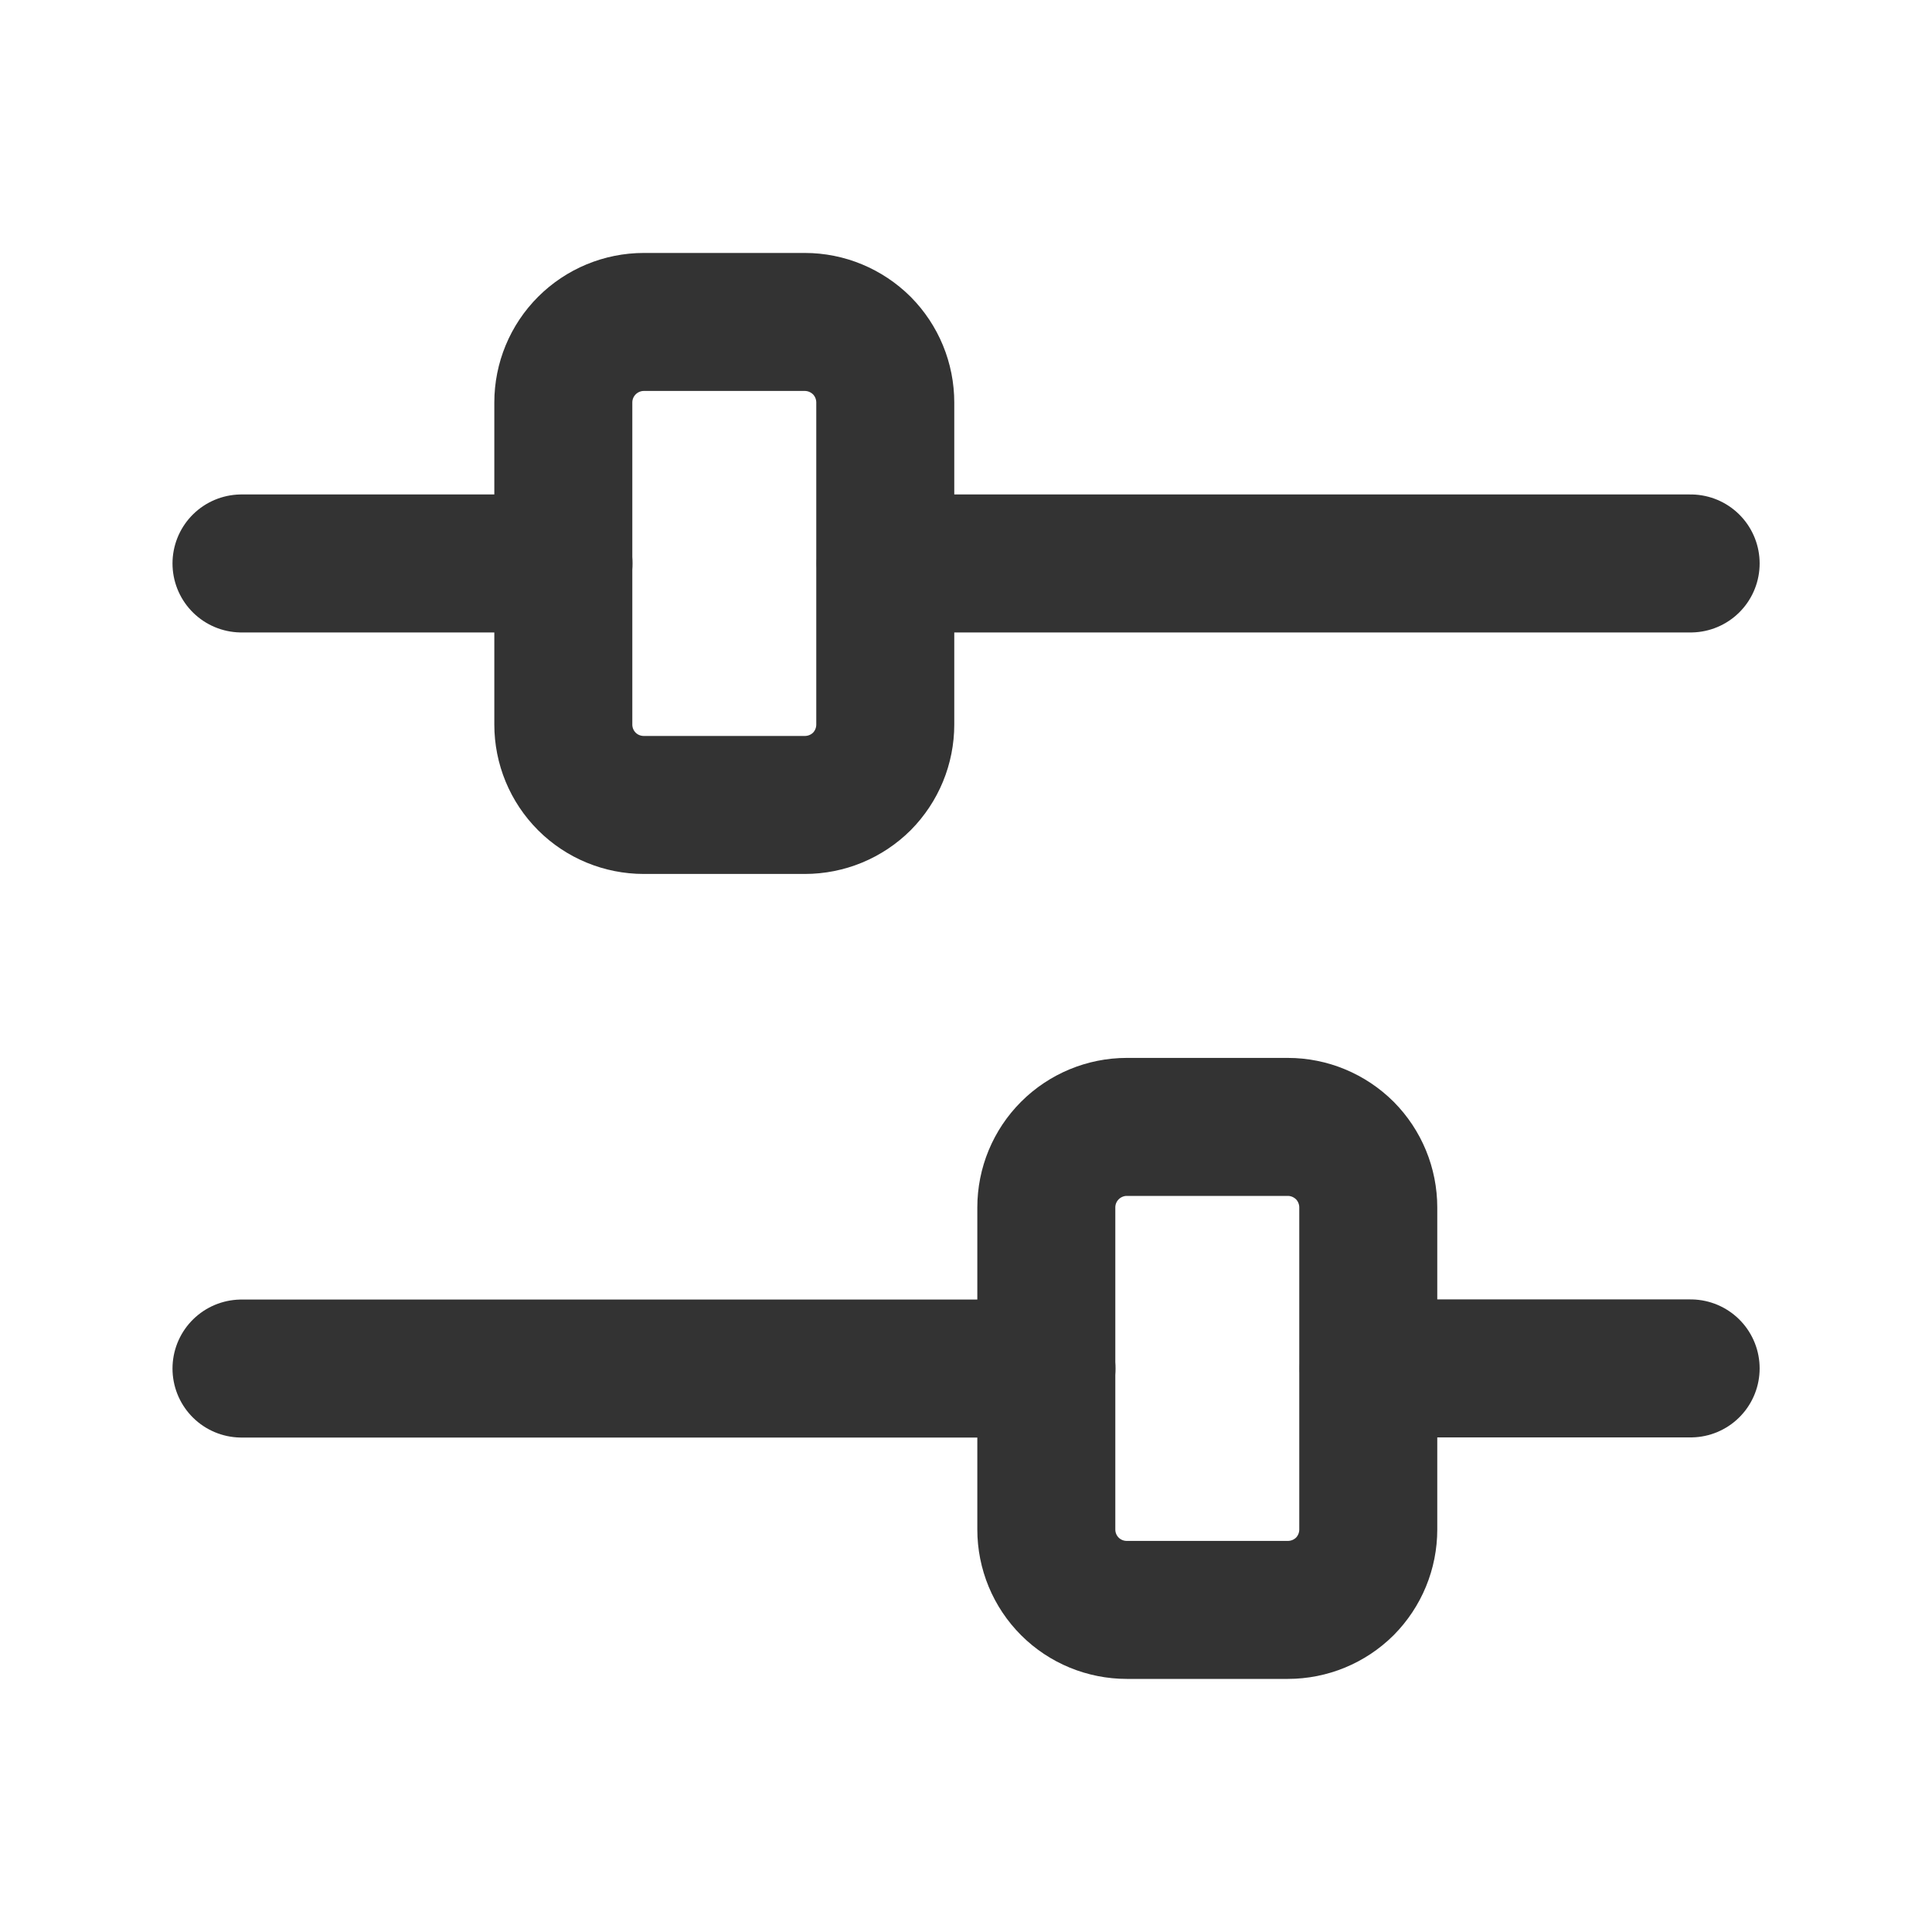
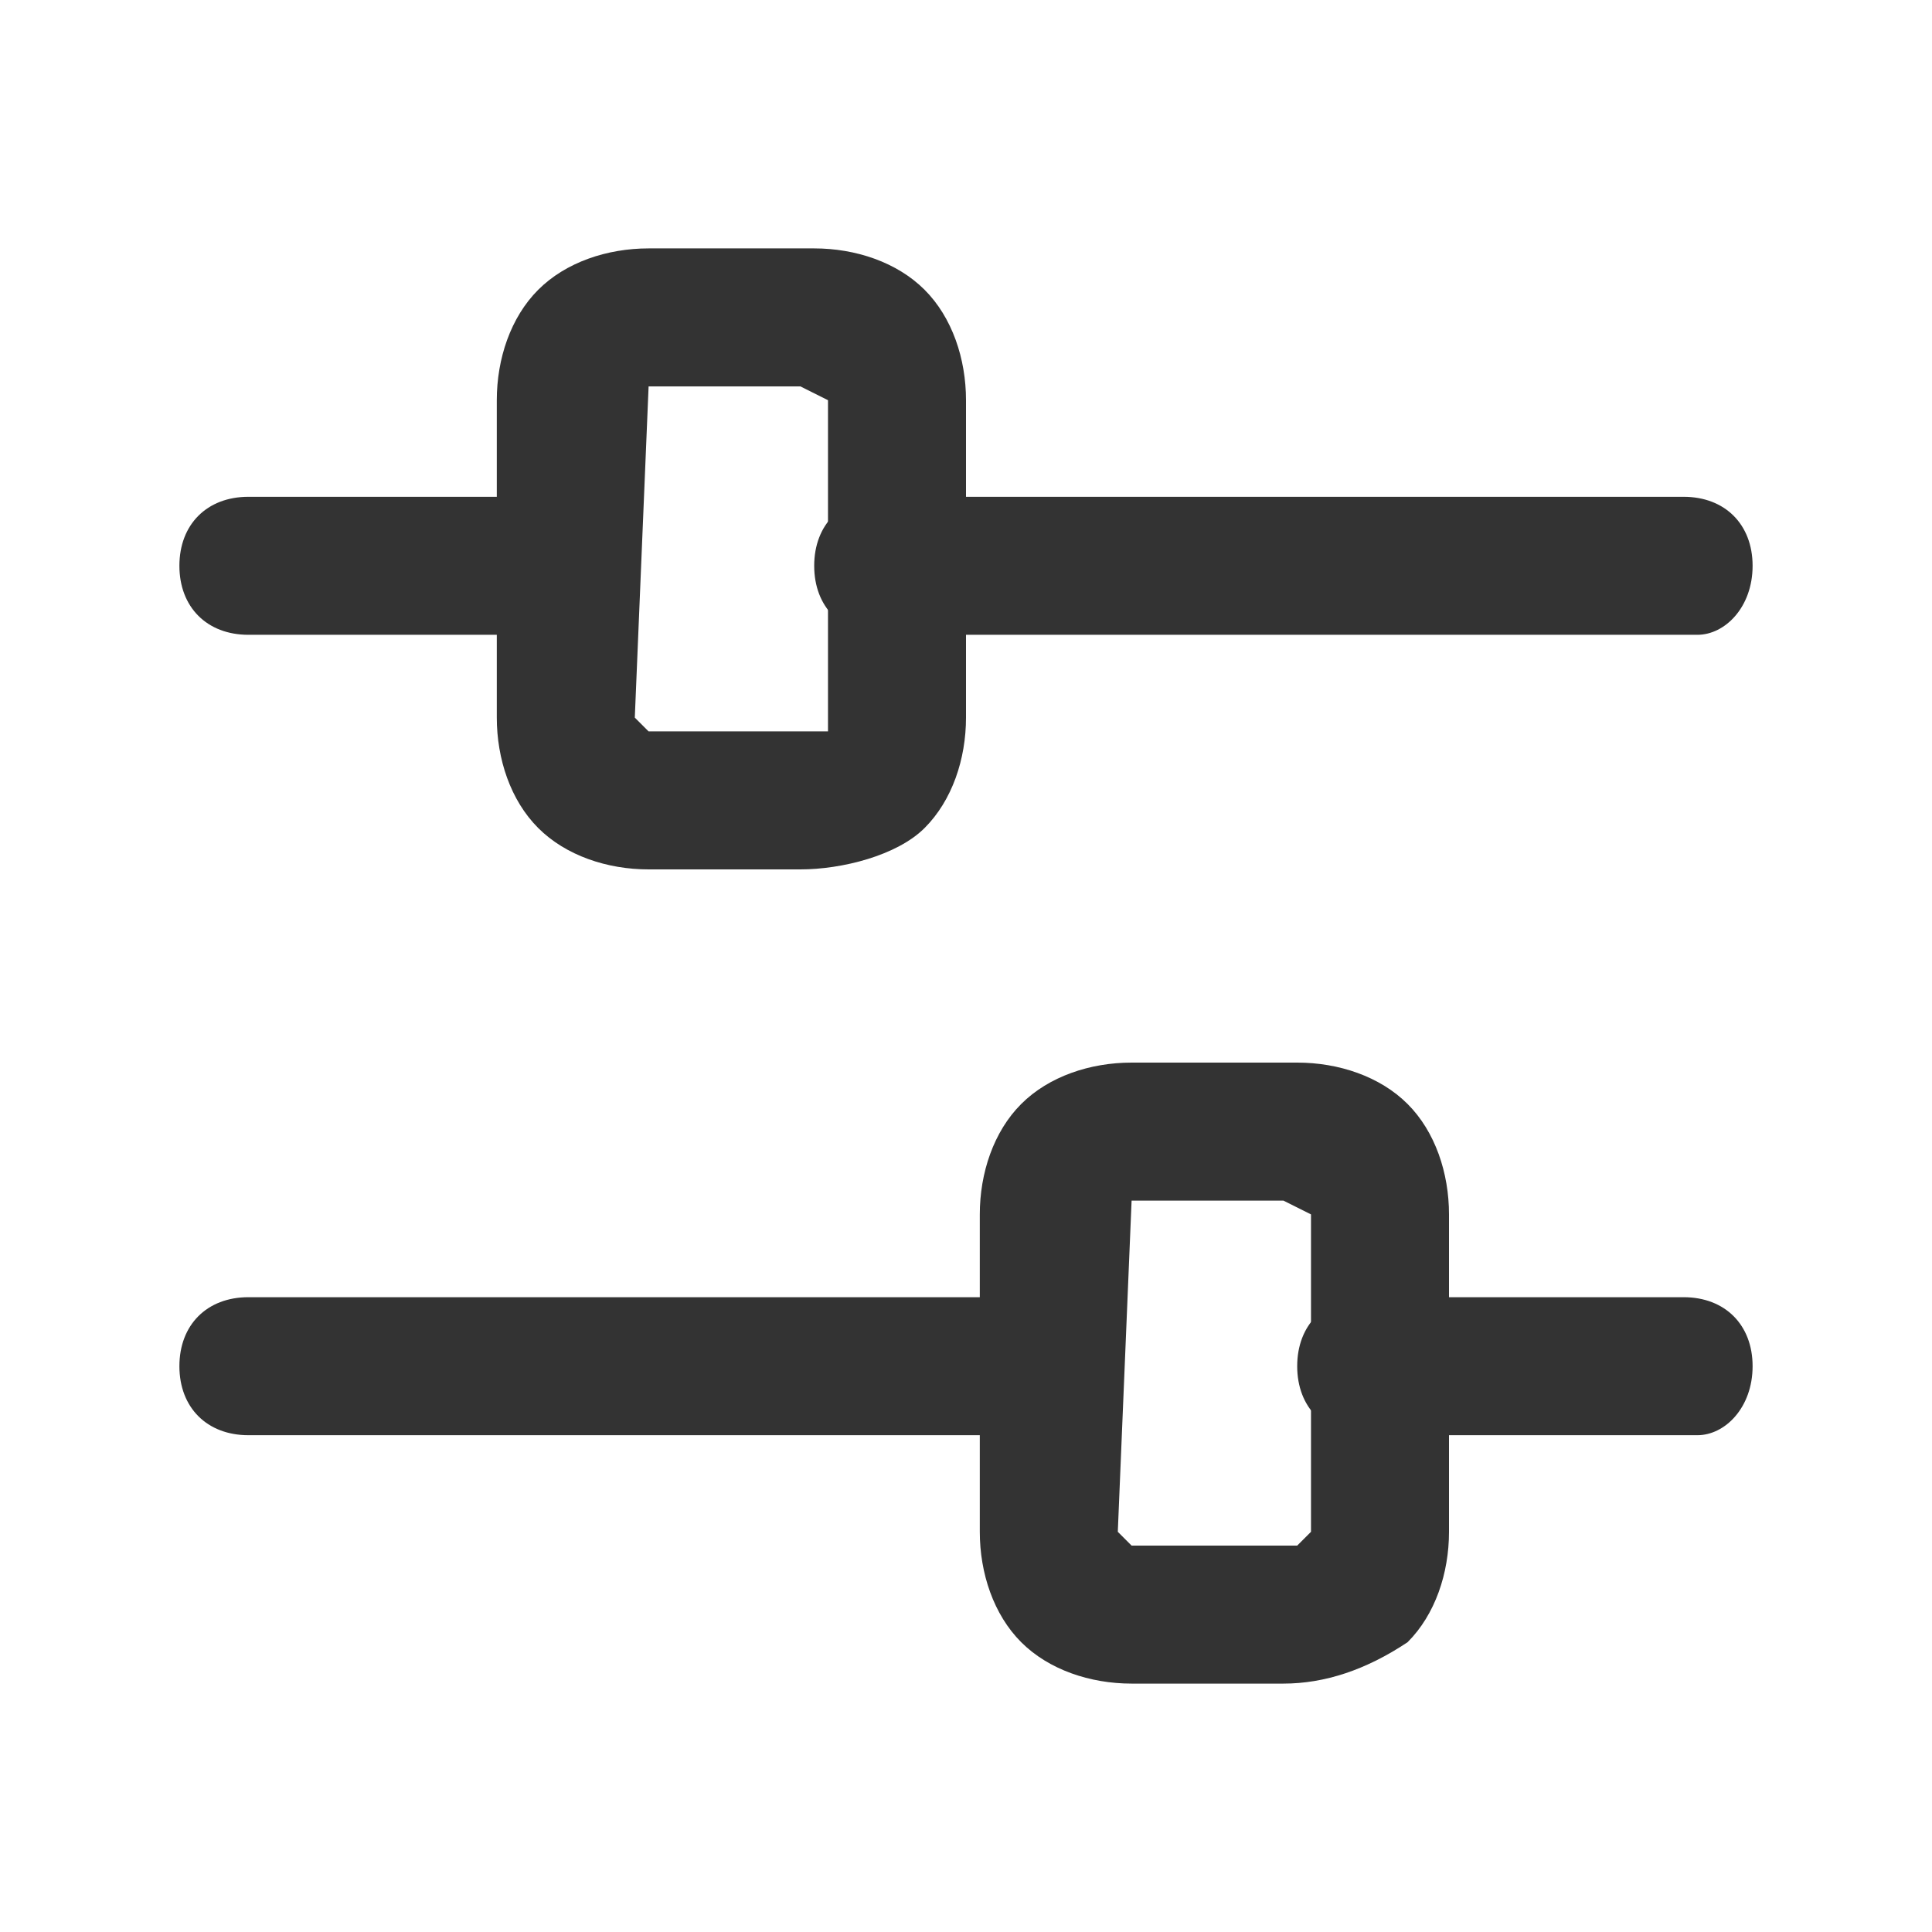
- <svg xmlns="http://www.w3.org/2000/svg" width="14" height="14" viewBox="0 0 14 14" fill="none">
-   <path fill-rule="evenodd" clip-rule="evenodd" d="M8.165 8.166H9.332C9.487 8.166 9.635 8.228 9.745 8.337C9.854 8.447 9.915 8.595 9.915 8.75V11.083C9.915 11.238 9.854 11.386 9.745 11.496C9.635 11.605 9.487 11.666 9.332 11.666H8.165C8.011 11.666 7.862 11.605 7.753 11.496C7.643 11.386 7.582 11.238 7.582 11.083V8.75C7.582 8.595 7.643 8.447 7.753 8.337C7.862 8.228 8.011 8.166 8.165 8.166V8.166Z" stroke="#333333" stroke-linecap="round" stroke-linejoin="round" />
-   <path d="M12.251 9.916H9.918" stroke="#333333" stroke-linecap="round" stroke-linejoin="round" />
-   <path d="M7.583 9.917H1.75" stroke="#333333" stroke-linecap="round" stroke-linejoin="round" />
-   <path fill-rule="evenodd" clip-rule="evenodd" d="M5.832 5.833H4.665C4.511 5.833 4.362 5.772 4.253 5.663C4.143 5.553 4.082 5.405 4.082 5.25V2.917C4.082 2.762 4.143 2.614 4.253 2.504C4.362 2.395 4.511 2.333 4.665 2.333H5.832C5.987 2.333 6.135 2.395 6.245 2.504C6.354 2.614 6.415 2.762 6.415 2.917V5.25C6.415 5.405 6.354 5.553 6.245 5.663C6.135 5.772 5.987 5.833 5.832 5.833Z" stroke="#333333" stroke-linecap="round" stroke-linejoin="round" />
-   <path d="M1.75 4.083H4.083" stroke="#333333" stroke-linecap="round" stroke-linejoin="round" />
-   <path d="M6.418 4.083H12.251" stroke="#333333" stroke-linecap="round" stroke-linejoin="round" />
+ <svg xmlns="http://www.w3.org/2000/svg" version="1.1" id="Layer_1" x="0px" y="0px" viewBox="0 0 14 14" style="enable-background:new 0 0 14 14;" xml:space="preserve">
+   <style type="text/css">
+ 	.st0{fill:#333333;}
+ </style>
+   <g>
+     <path class="st0" d="M9.3,12.2H8.2c-0.3,0-0.6-0.1-0.8-0.3c-0.2-0.2-0.3-0.5-0.3-0.8V8.8c0-0.3,0.1-0.6,0.3-0.8   c0.2-0.2,0.5-0.3,0.8-0.3h1.2c0.3,0,0.6,0.1,0.8,0.3c0.2,0.2,0.3,0.5,0.3,0.8v2.3c0,0.3-0.1,0.6-0.3,0.8   C9.9,12.1,9.6,12.2,9.3,12.2z M8.2,8.7C8.1,8.7,8.1,8.7,8.2,8.7l-0.1,2.4l0.1,0.1h1.2l0.1-0.1V8.8L9.3,8.7H8.2z" />
+   </g>
+   <g>
+     <path class="st0" d="M12.3,10.4H9.9c-0.3,0-0.5-0.2-0.5-0.5s0.2-0.5,0.5-0.5h2.3c0.3,0,0.5,0.2,0.5,0.5S12.5,10.4,12.3,10.4z" />
+   </g>
+   <g>
+     <path class="st0" d="M7.6,10.4H1.8c-0.3,0-0.5-0.2-0.5-0.5s0.2-0.5,0.5-0.5h5.8c0.3,0,0.5,0.2,0.5,0.5S7.9,10.4,7.6,10.4z" />
+   </g>
+   <g>
+     <path class="st0" d="M5.8,6.3H4.7C4.4,6.3,4.1,6.2,3.9,6S3.6,5.5,3.6,5.2V2.9c0-0.3,0.1-0.6,0.3-0.8s0.5-0.3,0.8-0.3h1.2   c0.3,0,0.6,0.1,0.8,0.3s0.3,0.5,0.3,0.8v2.3c0,0.3-0.1,0.6-0.3,0.8S6.1,6.3,5.8,6.3z M4.7,2.8L4.7,2.8L4.6,5.2l0.1,0.1h1.2   c0,0,0,0,0.1,0l0-2.4L5.8,2.8H4.7z" />
+   </g>
+   <g>
+     <path class="st0" d="M4.1,4.6H1.8c-0.3,0-0.5-0.2-0.5-0.5s0.2-0.5,0.5-0.5h2.3c0.3,0,0.5,0.2,0.5,0.5S4.4,4.6,4.1,4.6z" />
+   </g>
+   <g>
+     <path class="st0" d="M12.3,4.6H6.4c-0.3,0-0.5-0.2-0.5-0.5s0.2-0.5,0.5-0.5h5.8c0.3,0,0.5,0.2,0.5,0.5S12.5,4.6,12.3,4.6z" />
+   </g>
</svg>
